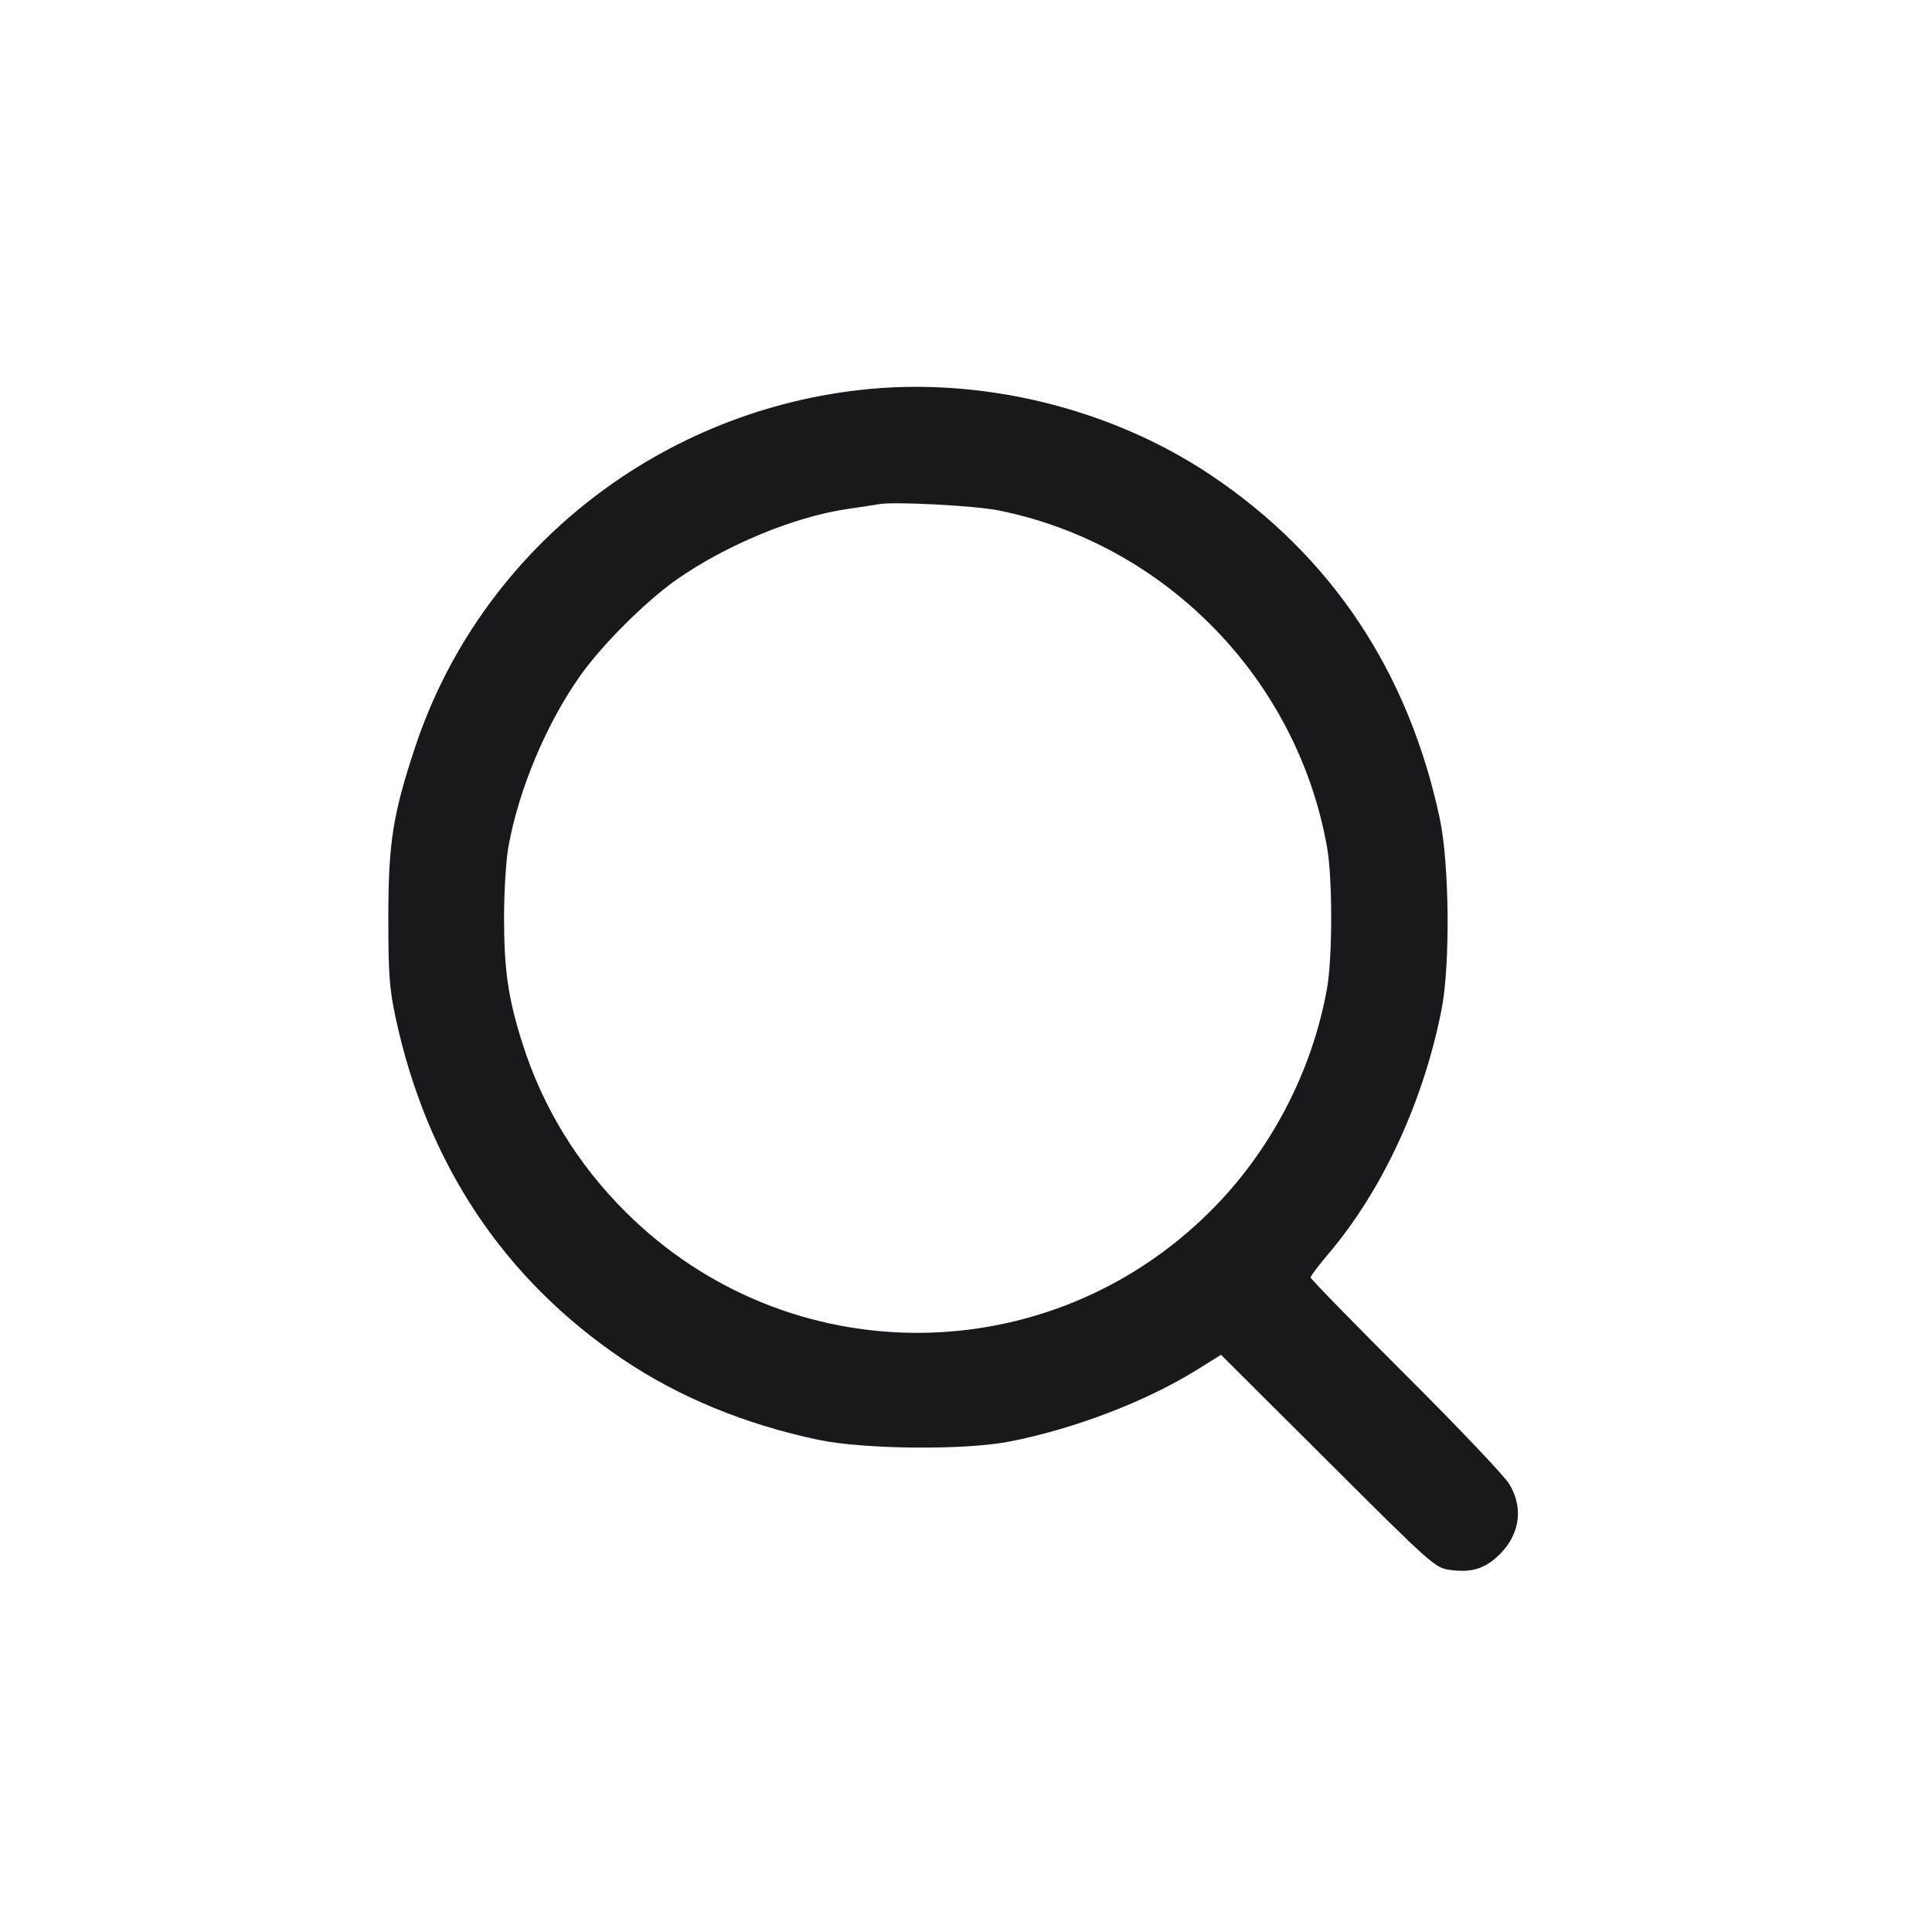
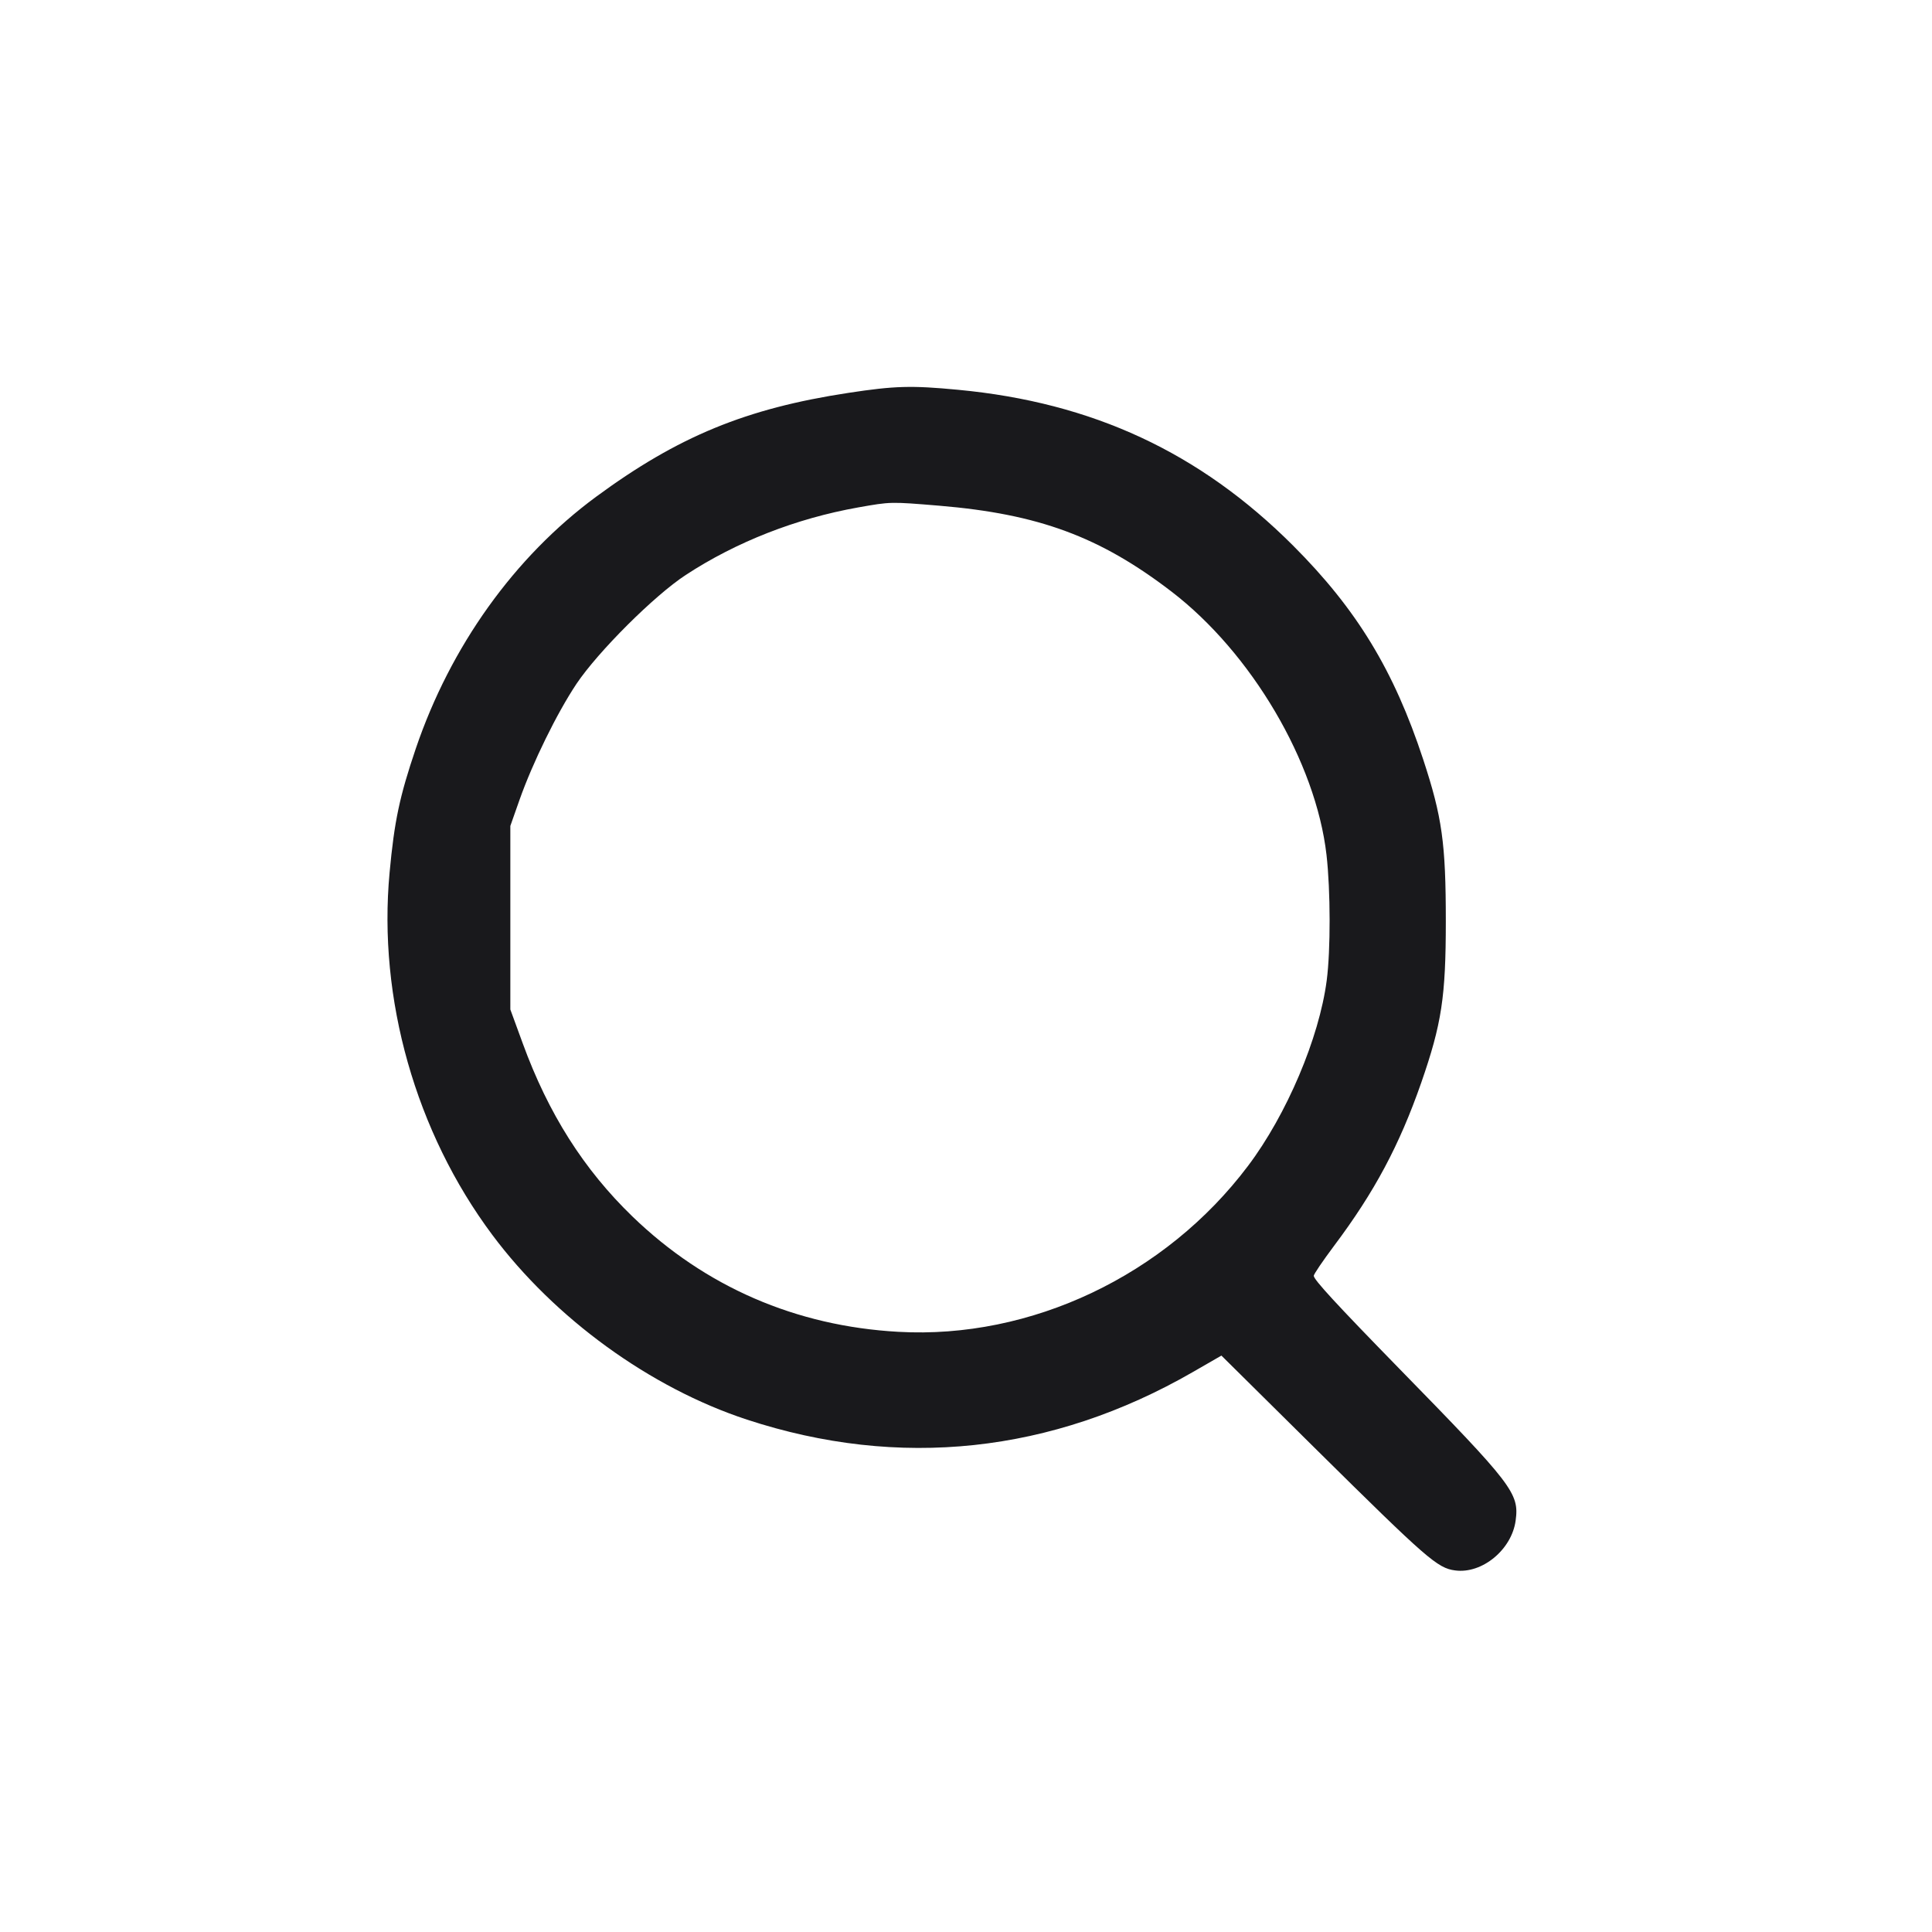
<svg xmlns="http://www.w3.org/2000/svg" width="20" height="20" viewBox="0 0 20 20" fill="none">
-   <path d="M8.900 4.037 C 6.770 4.278,4.966 5.726,4.299 7.730 C 4.067 8.428,4.020 8.724,4.020 9.500 C 4.020 10.083,4.031 10.235,4.095 10.533 C 4.419 12.044,5.214 13.240,6.448 14.072 C 7.029 14.463,7.708 14.743,8.467 14.904 C 8.937 15.004,9.988 15.014,10.450 14.923 C 11.125 14.791,11.868 14.506,12.394 14.178 L 12.640 14.025 13.745 15.126 C 14.818 16.196,14.855 16.229,15.005 16.251 C 15.215 16.281,15.349 16.246,15.488 16.125 C 15.728 15.914,15.781 15.625,15.625 15.364 C 15.577 15.283,15.094 14.774,14.552 14.234 C 14.010 13.693,13.567 13.239,13.567 13.224 C 13.567 13.210,13.651 13.098,13.754 12.977 C 14.311 12.320,14.736 11.402,14.923 10.450 C 15.014 9.989,15.004 8.936,14.904 8.471 C 14.579 6.951,13.784 5.758,12.540 4.922 C 11.497 4.222,10.153 3.895,8.900 4.037 M10.333 5.283 C 12.061 5.628,13.427 7.026,13.737 8.767 C 13.795 9.088,13.795 9.912,13.737 10.233 C 13.584 11.091,13.154 11.915,12.534 12.534 C 10.856 14.212,8.160 14.220,6.481 12.551 C 5.979 12.052,5.618 11.463,5.408 10.800 C 5.261 10.338,5.218 10.043,5.218 9.500 C 5.218 9.234,5.238 8.904,5.263 8.767 C 5.368 8.178,5.652 7.498,6.003 7.000 C 6.228 6.680,6.680 6.228,7.000 6.003 C 7.509 5.645,8.220 5.350,8.767 5.270 C 8.904 5.250,9.054 5.227,9.100 5.219 C 9.260 5.191,10.085 5.234,10.333 5.283 " fill="#19191C" stroke="none" fill-rule="evenodd" />
+   <path d="M8.783 4.067 C 7.723 4.228,7.019 4.518,6.170 5.143 C 5.325 5.766,4.664 6.690,4.304 7.750 C 4.136 8.246,4.082 8.502,4.033 9.033 C 3.911 10.338,4.303 11.720,5.096 12.783 C 5.742 13.649,6.731 14.367,7.733 14.696 C 9.309 15.213,10.888 15.044,12.347 14.204 L 12.644 14.033 13.630 15.009 C 14.772 16.138,14.880 16.233,15.063 16.257 C 15.343 16.295,15.650 16.041,15.690 15.740 C 15.728 15.458,15.661 15.371,14.484 14.167 C 13.835 13.502,13.600 13.247,13.600 13.207 C 13.600 13.190,13.695 13.051,13.810 12.897 C 14.229 12.339,14.487 11.855,14.713 11.207 C 14.924 10.599,14.967 10.320,14.967 9.538 C 14.967 8.728,14.929 8.459,14.733 7.862 C 14.430 6.940,14.045 6.307,13.386 5.648 C 12.421 4.683,11.309 4.166,9.917 4.035 C 9.434 3.989,9.262 3.994,8.783 4.067 M9.723 5.235 C 10.750 5.321,11.385 5.555,12.126 6.123 C 12.955 6.758,13.622 7.890,13.732 8.850 C 13.774 9.219,13.775 9.837,13.734 10.150 C 13.656 10.746,13.319 11.540,12.919 12.070 C 12.064 13.205,10.673 13.864,9.300 13.787 C 8.239 13.728,7.301 13.321,6.548 12.594 C 6.043 12.106,5.677 11.529,5.411 10.800 L 5.283 10.450 5.283 9.500 L 5.283 8.550 5.377 8.283 C 5.513 7.897,5.765 7.383,5.967 7.080 C 6.190 6.747,6.774 6.164,7.099 5.952 C 7.623 5.609,8.242 5.367,8.883 5.253 C 9.222 5.193,9.216 5.193,9.723 5.235 " fill="#19191C" stroke="none" fill-rule="evenodd" />
</svg>
